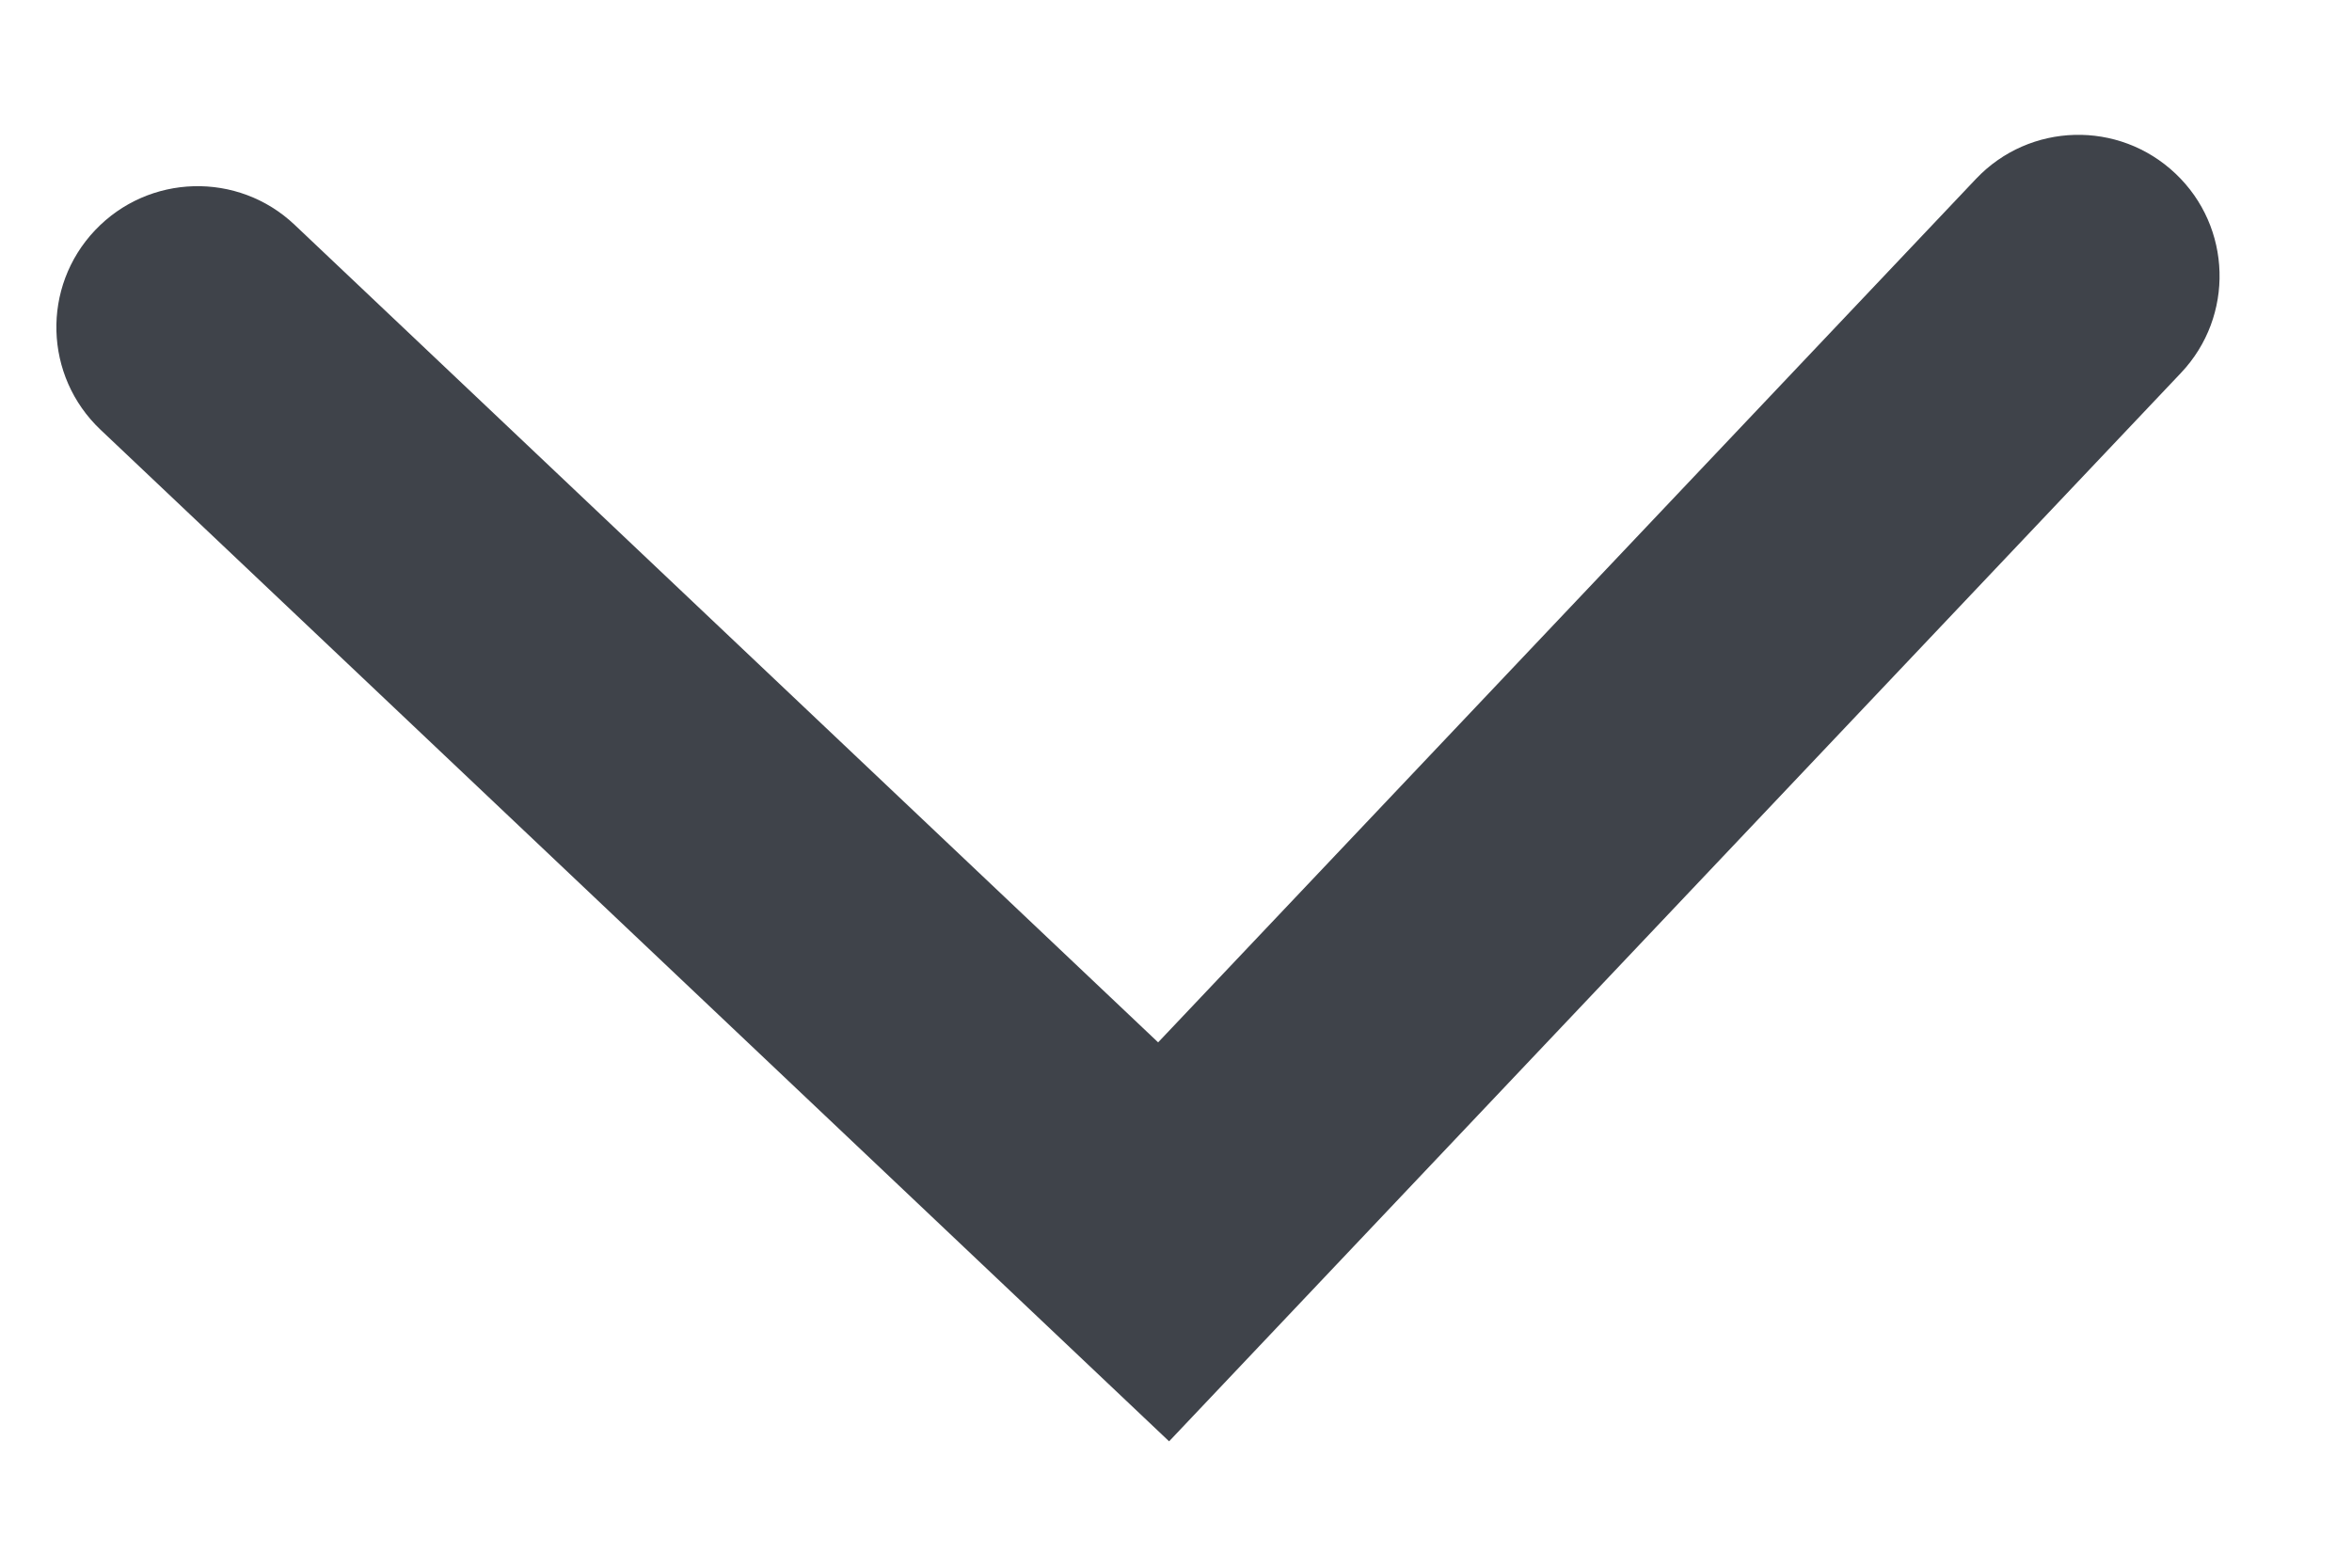
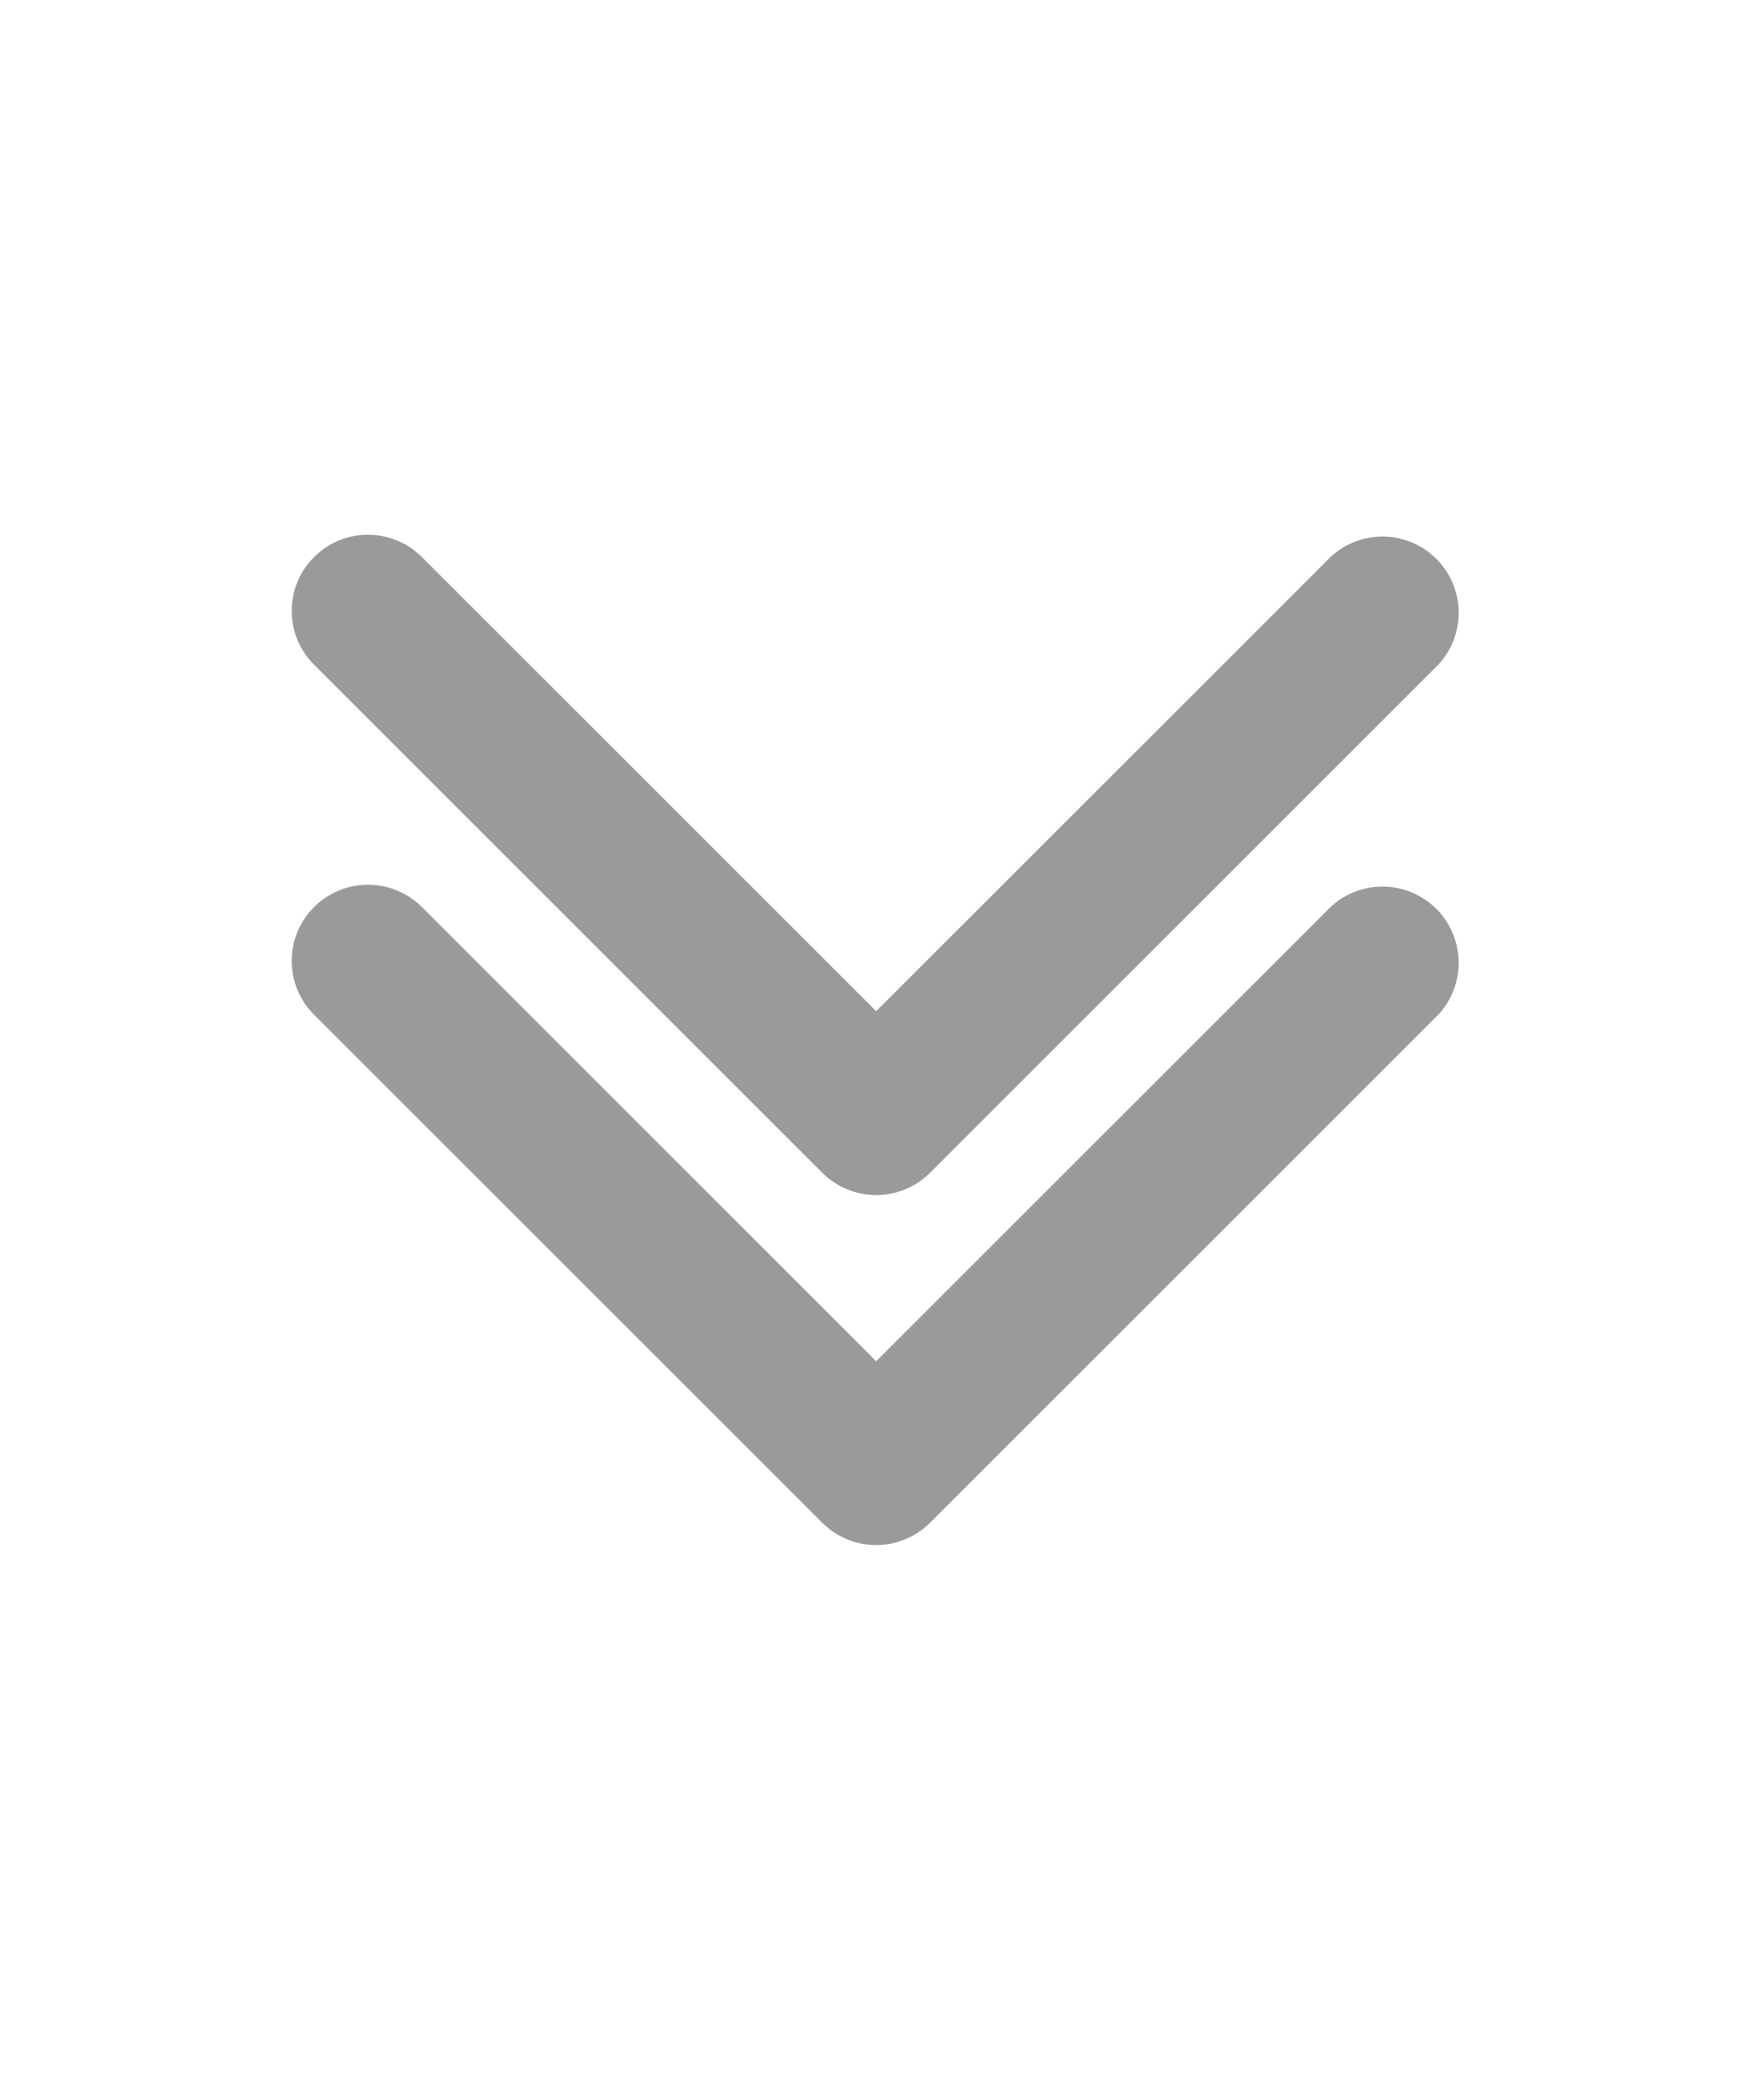
- <svg xmlns="http://www.w3.org/2000/svg" width="15" height="10" viewBox="0 0 15 10" fill="none">
-   <path fill-rule="evenodd" clip-rule="evenodd" d="M13.874 1.107C14.235 1.448 14.251 2.018 13.909 2.379L7.456 9.194L0.641 2.741C0.28 2.399 0.264 1.83 0.606 1.469C0.948 1.108 1.518 1.092 1.879 1.434L7.386 6.649L12.602 1.141C12.944 0.78 13.513 0.765 13.874 1.107Z" fill="#3F434A" />
+ <svg xmlns="http://www.w3.org/2000/svg" width="40" height="48" viewBox="0 0 40 48" fill="none">
+   <g opacity="0.5">
+     <path d="M6.667 21.963C6.666 21.734 6.71 21.507 6.798 21.296C6.886 21.084 7.015 20.893 7.178 20.732C7.504 20.405 7.947 20.222 8.409 20.222C8.87 20.222 9.313 20.405 9.64 20.732L20.022 31.114L30.404 20.732C30.734 20.424 31.171 20.256 31.622 20.265C32.074 20.272 32.504 20.455 32.823 20.774C33.142 21.094 33.325 21.524 33.333 21.975C33.341 22.427 33.174 22.863 32.866 23.194L21.253 34.807C20.926 35.133 20.483 35.316 20.022 35.316C19.56 35.316 19.117 35.133 18.791 34.807L7.178 23.194C7.015 23.033 6.886 22.841 6.798 22.63C6.71 22.418 6.666 22.192 6.667 21.963Z" fill="#363636" />
+     <path d="M6.667 13.963C6.666 13.734 6.71 13.507 6.798 13.296C6.886 13.084 7.015 12.893 7.178 12.732C7.504 12.405 7.947 12.222 8.409 12.222C8.87 12.222 9.313 12.405 9.64 12.732L20.022 23.114L30.404 12.732C30.734 12.424 31.171 12.257 31.622 12.264C32.074 12.272 32.504 12.455 32.823 12.774C33.142 13.094 33.325 13.524 33.333 13.975C33.341 14.427 33.174 14.864 32.866 15.194L21.253 26.807C20.926 27.133 20.483 27.316 20.022 27.316C19.56 27.316 19.117 27.133 18.791 26.807L7.178 15.194C7.015 15.033 6.886 14.841 6.798 14.63C6.71 14.418 6.666 14.192 6.667 13.963Z" fill="#363636" />
+   </g>
</svg>
